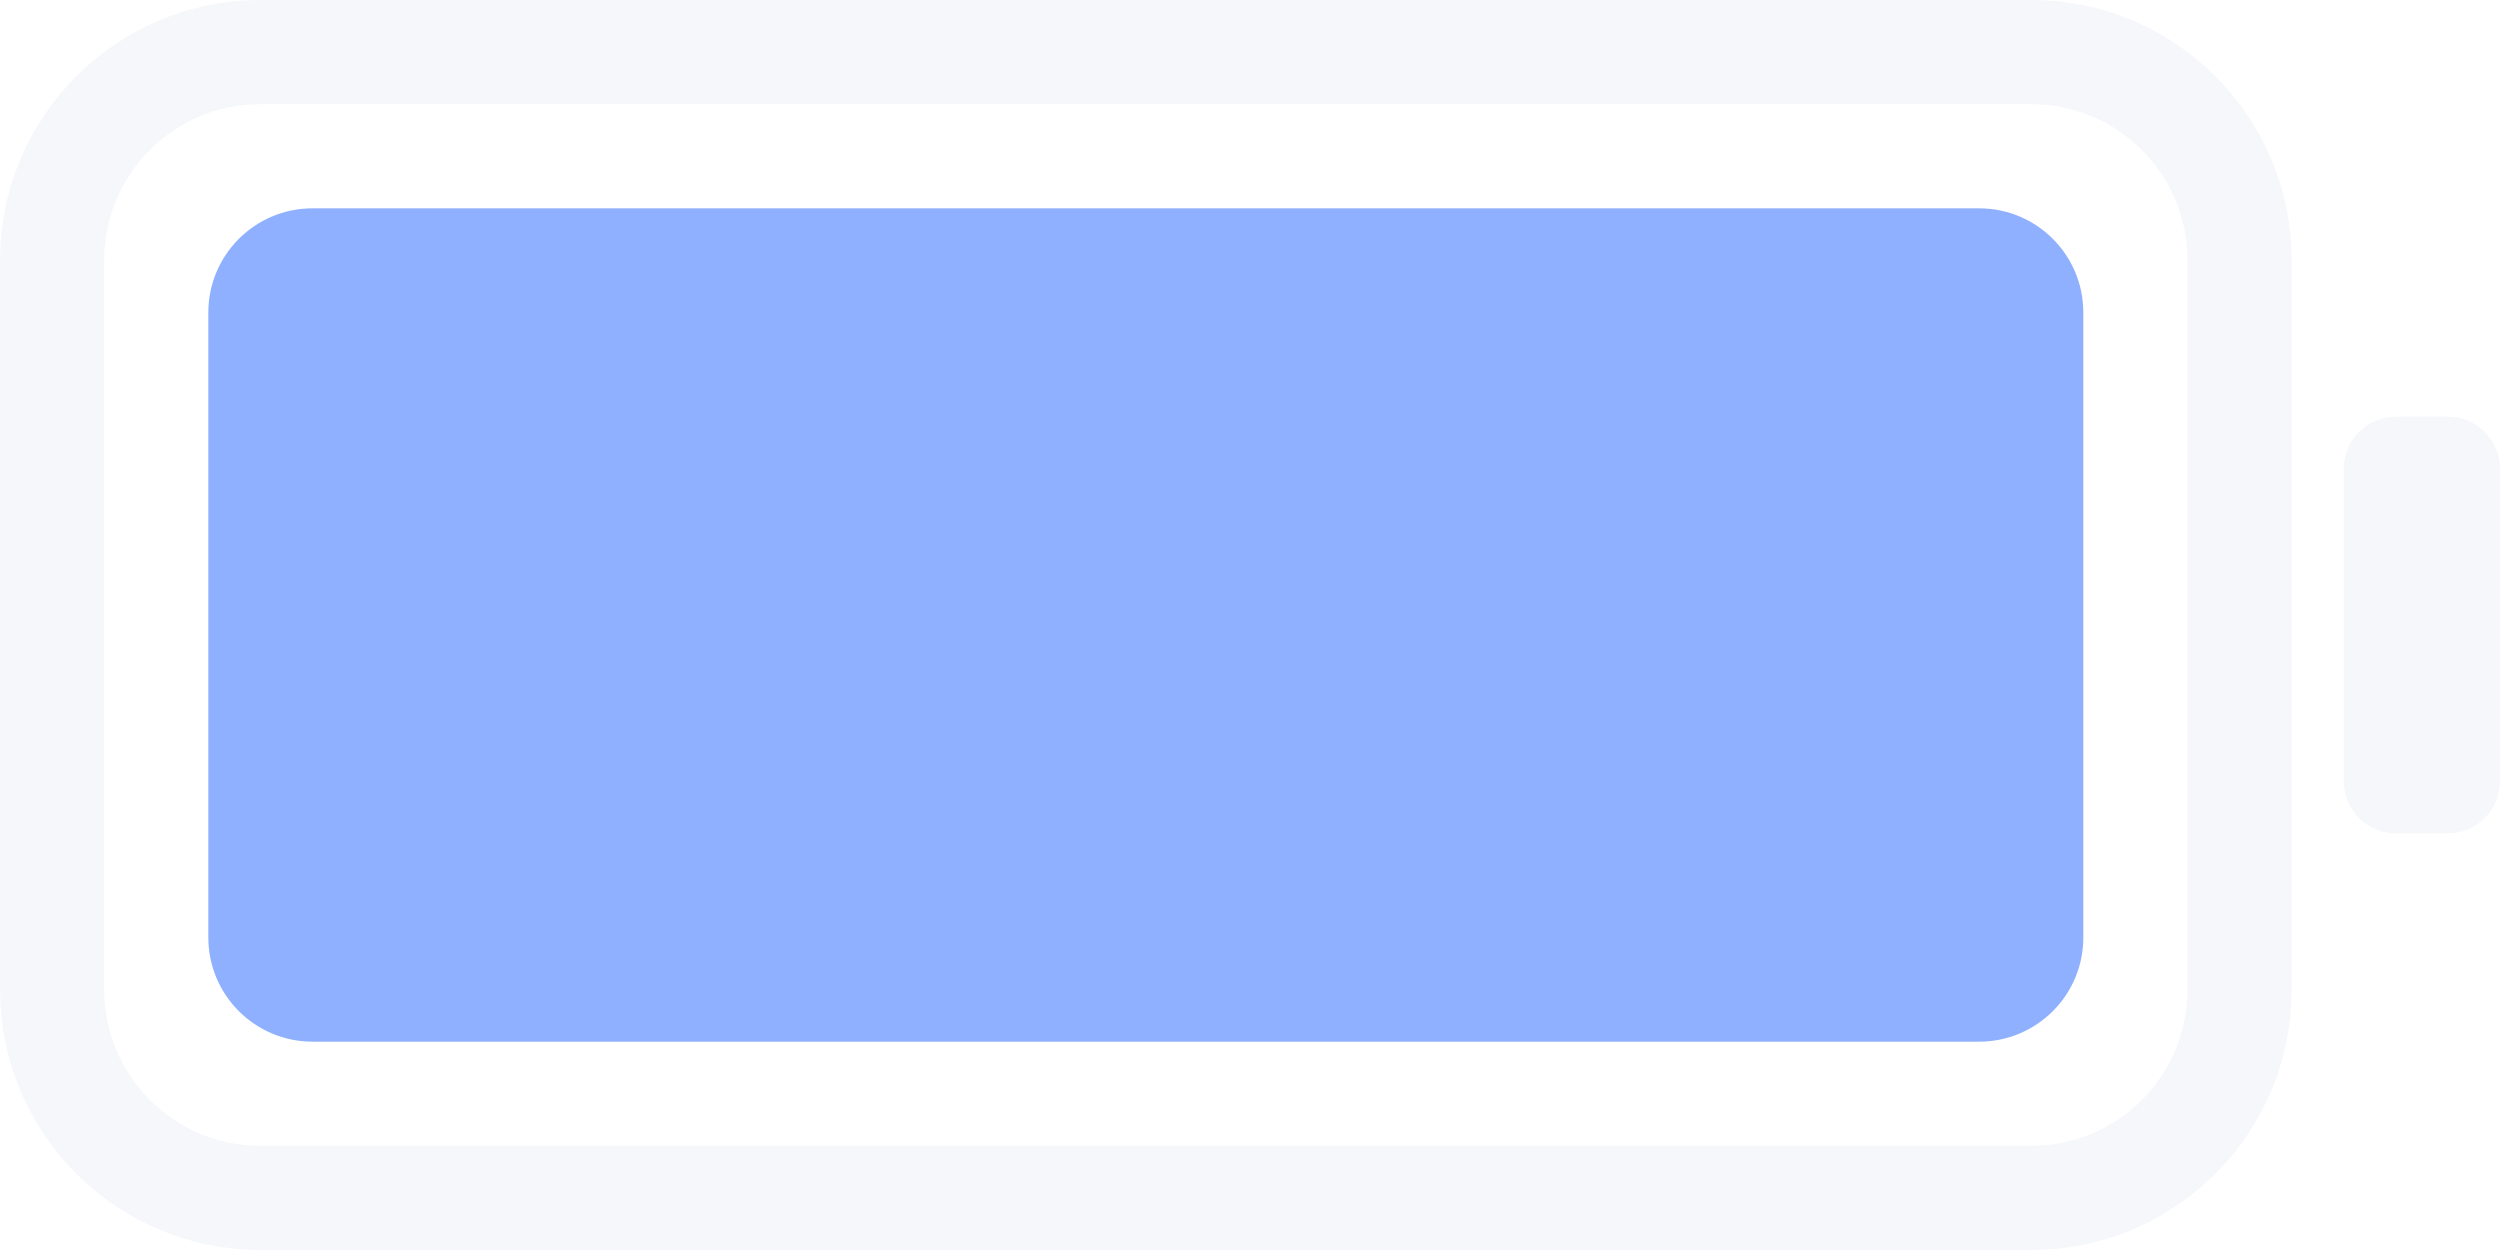
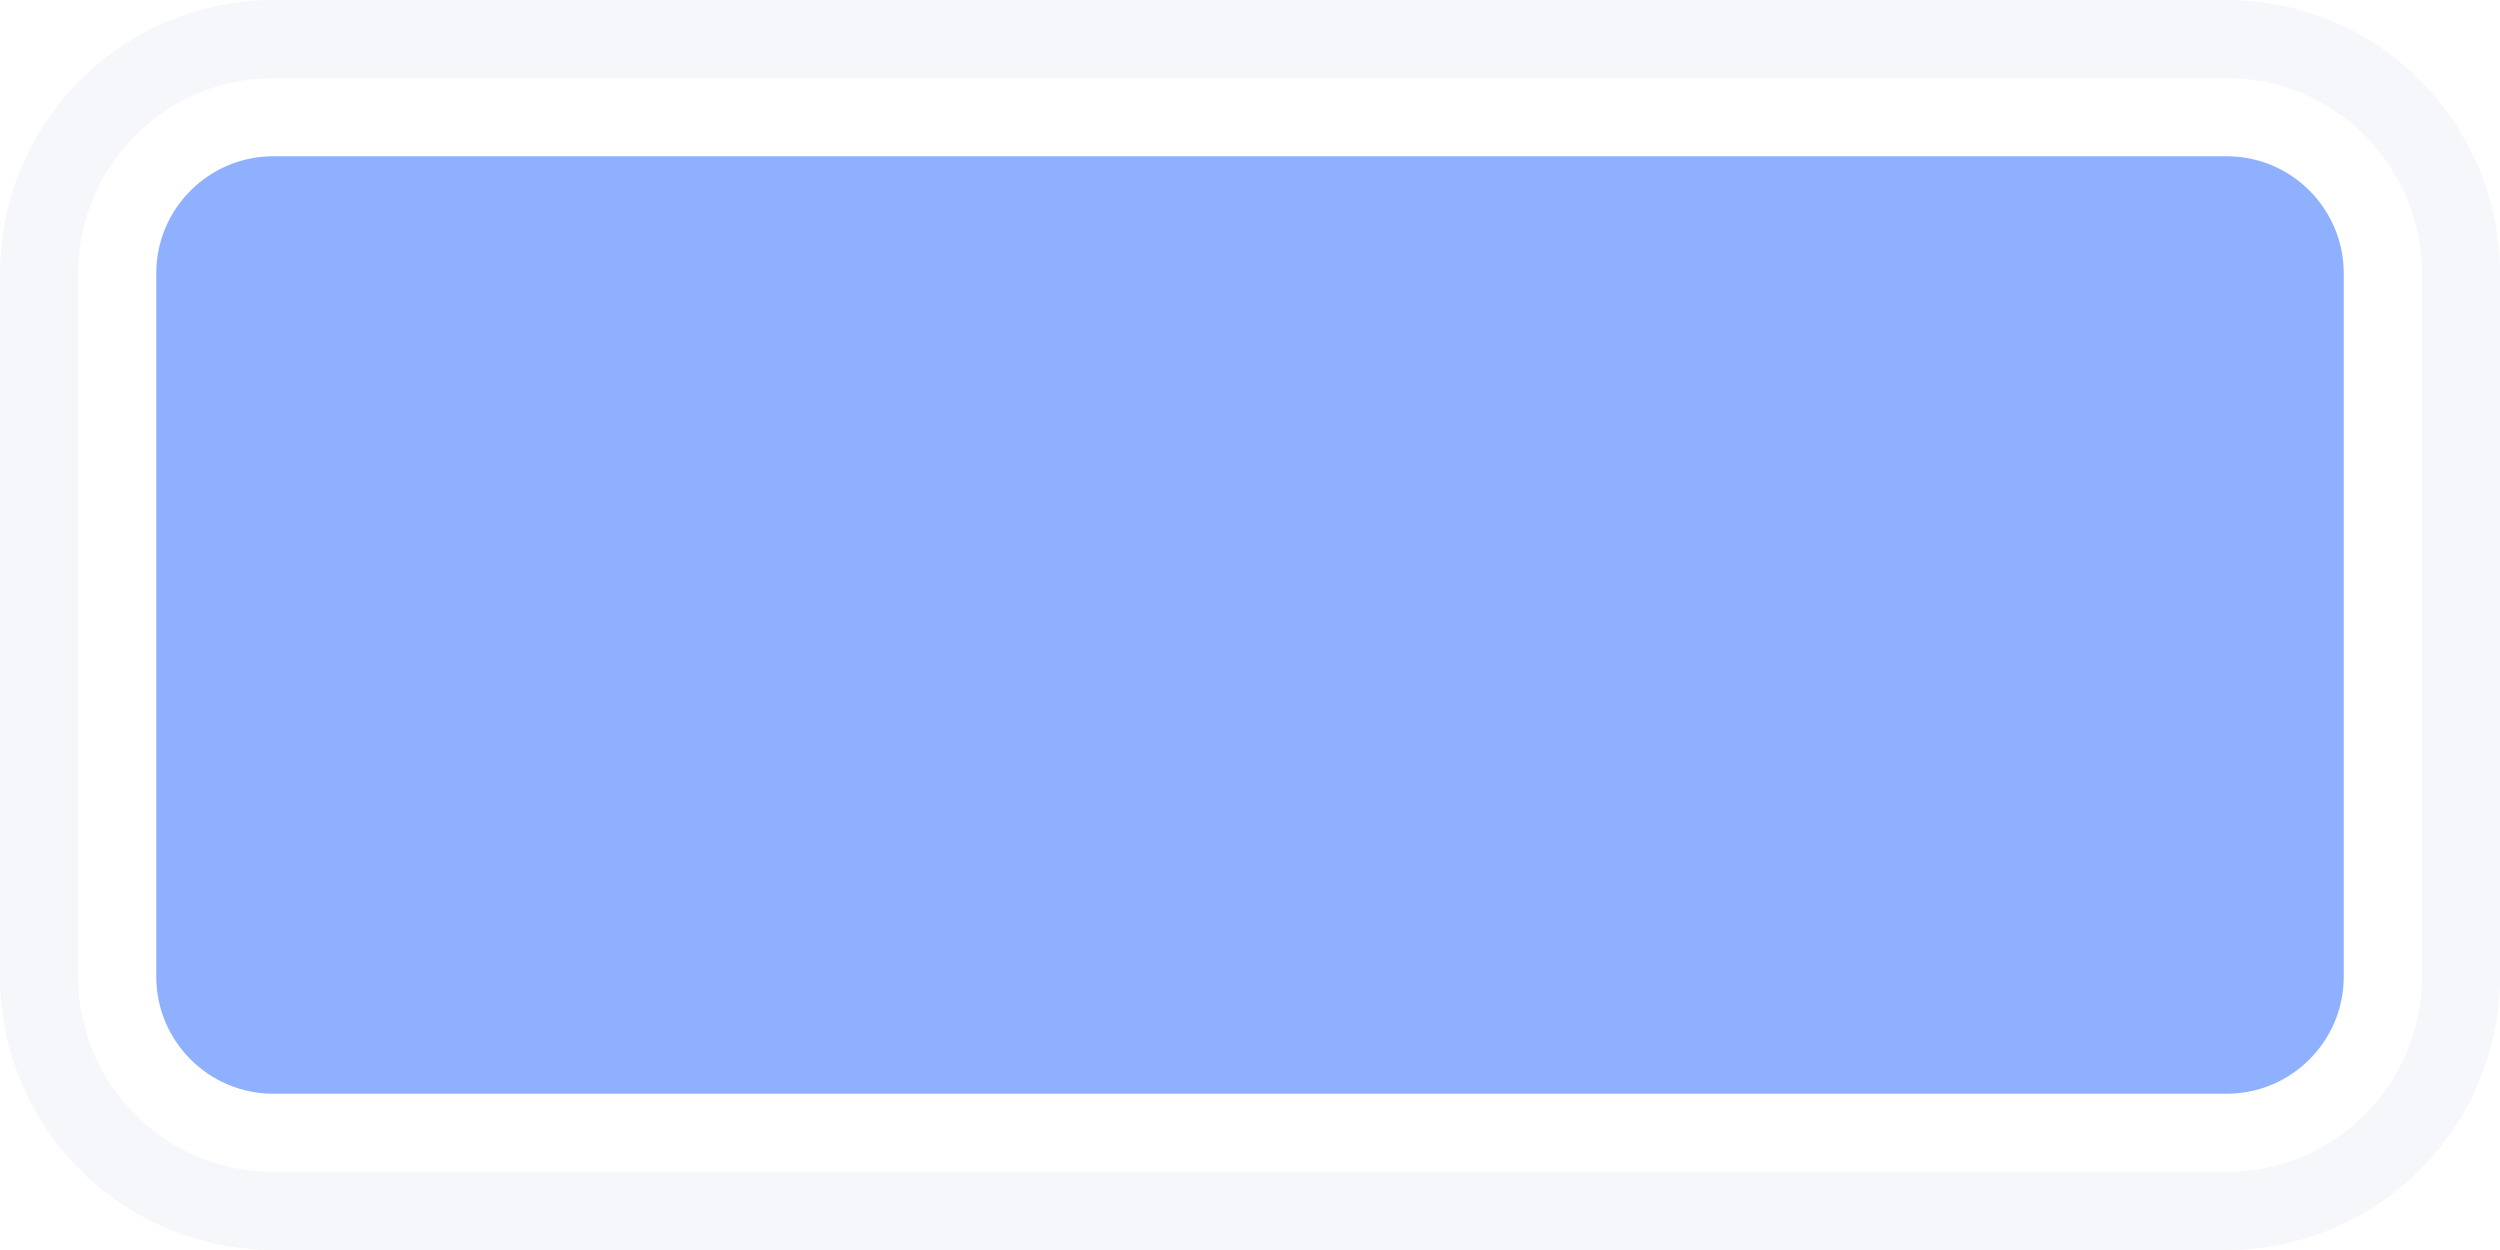
- <svg xmlns="http://www.w3.org/2000/svg" width="24" height="12" viewBox="0 0 24 12">
-   <rect x="0.5" y="0.5" width="21" height="11" rx="2" fill="none" stroke="#eef1f7" stroke-opacity="0.6" stroke-width="1" />
-   <rect x="22.5" y="4" width="1.5" height="4" rx="0.5" fill="#eef1f7" fill-opacity="0.6" />
-   <rect x="2" y="2" width="18" height="8" rx="1" fill="#8fb0ff" />
+ <svg xmlns="http://www.w3.org/2000/svg" width="32" height="16" viewBox="0 0 32 16">
+   <rect x="0.5" y="0.5" width="31" height="15" rx="3" fill="none" stroke="#eef1f7" stroke-opacity="0.6" stroke-width="1" />
+   <rect x="2" y="2" width="28" height="12" rx="1.5" fill="#8fb0ff" />
</svg>
